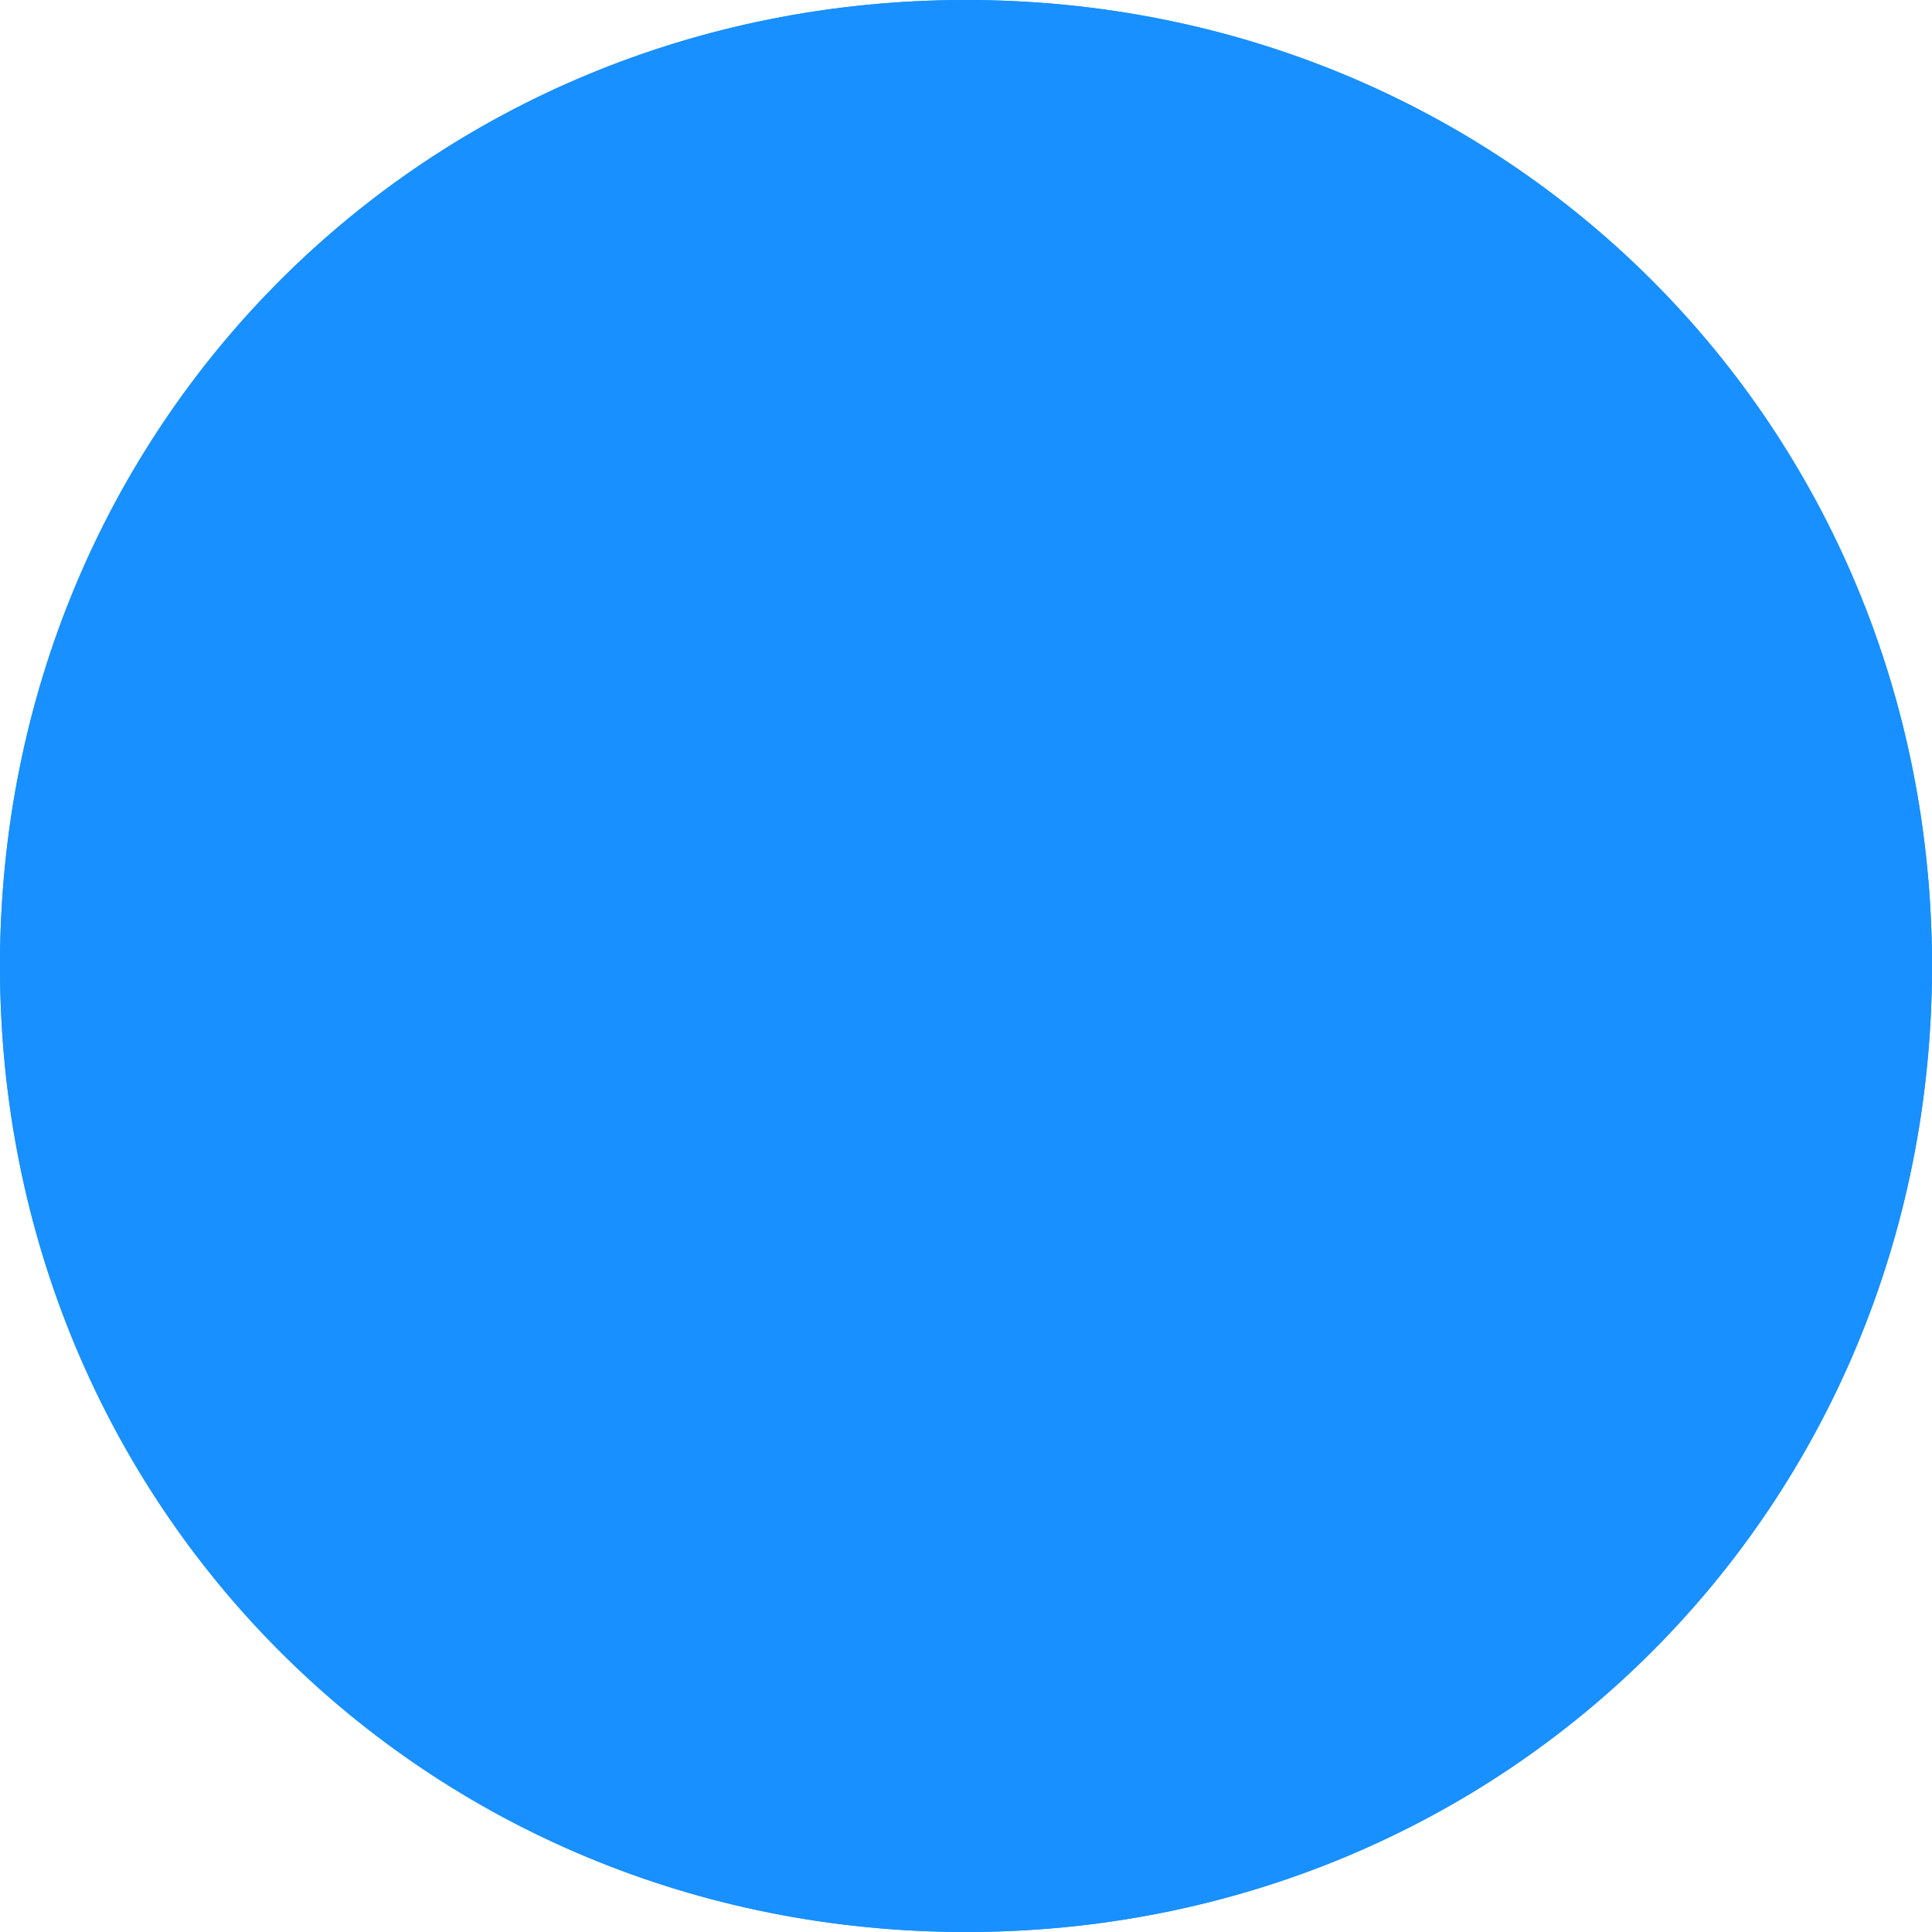
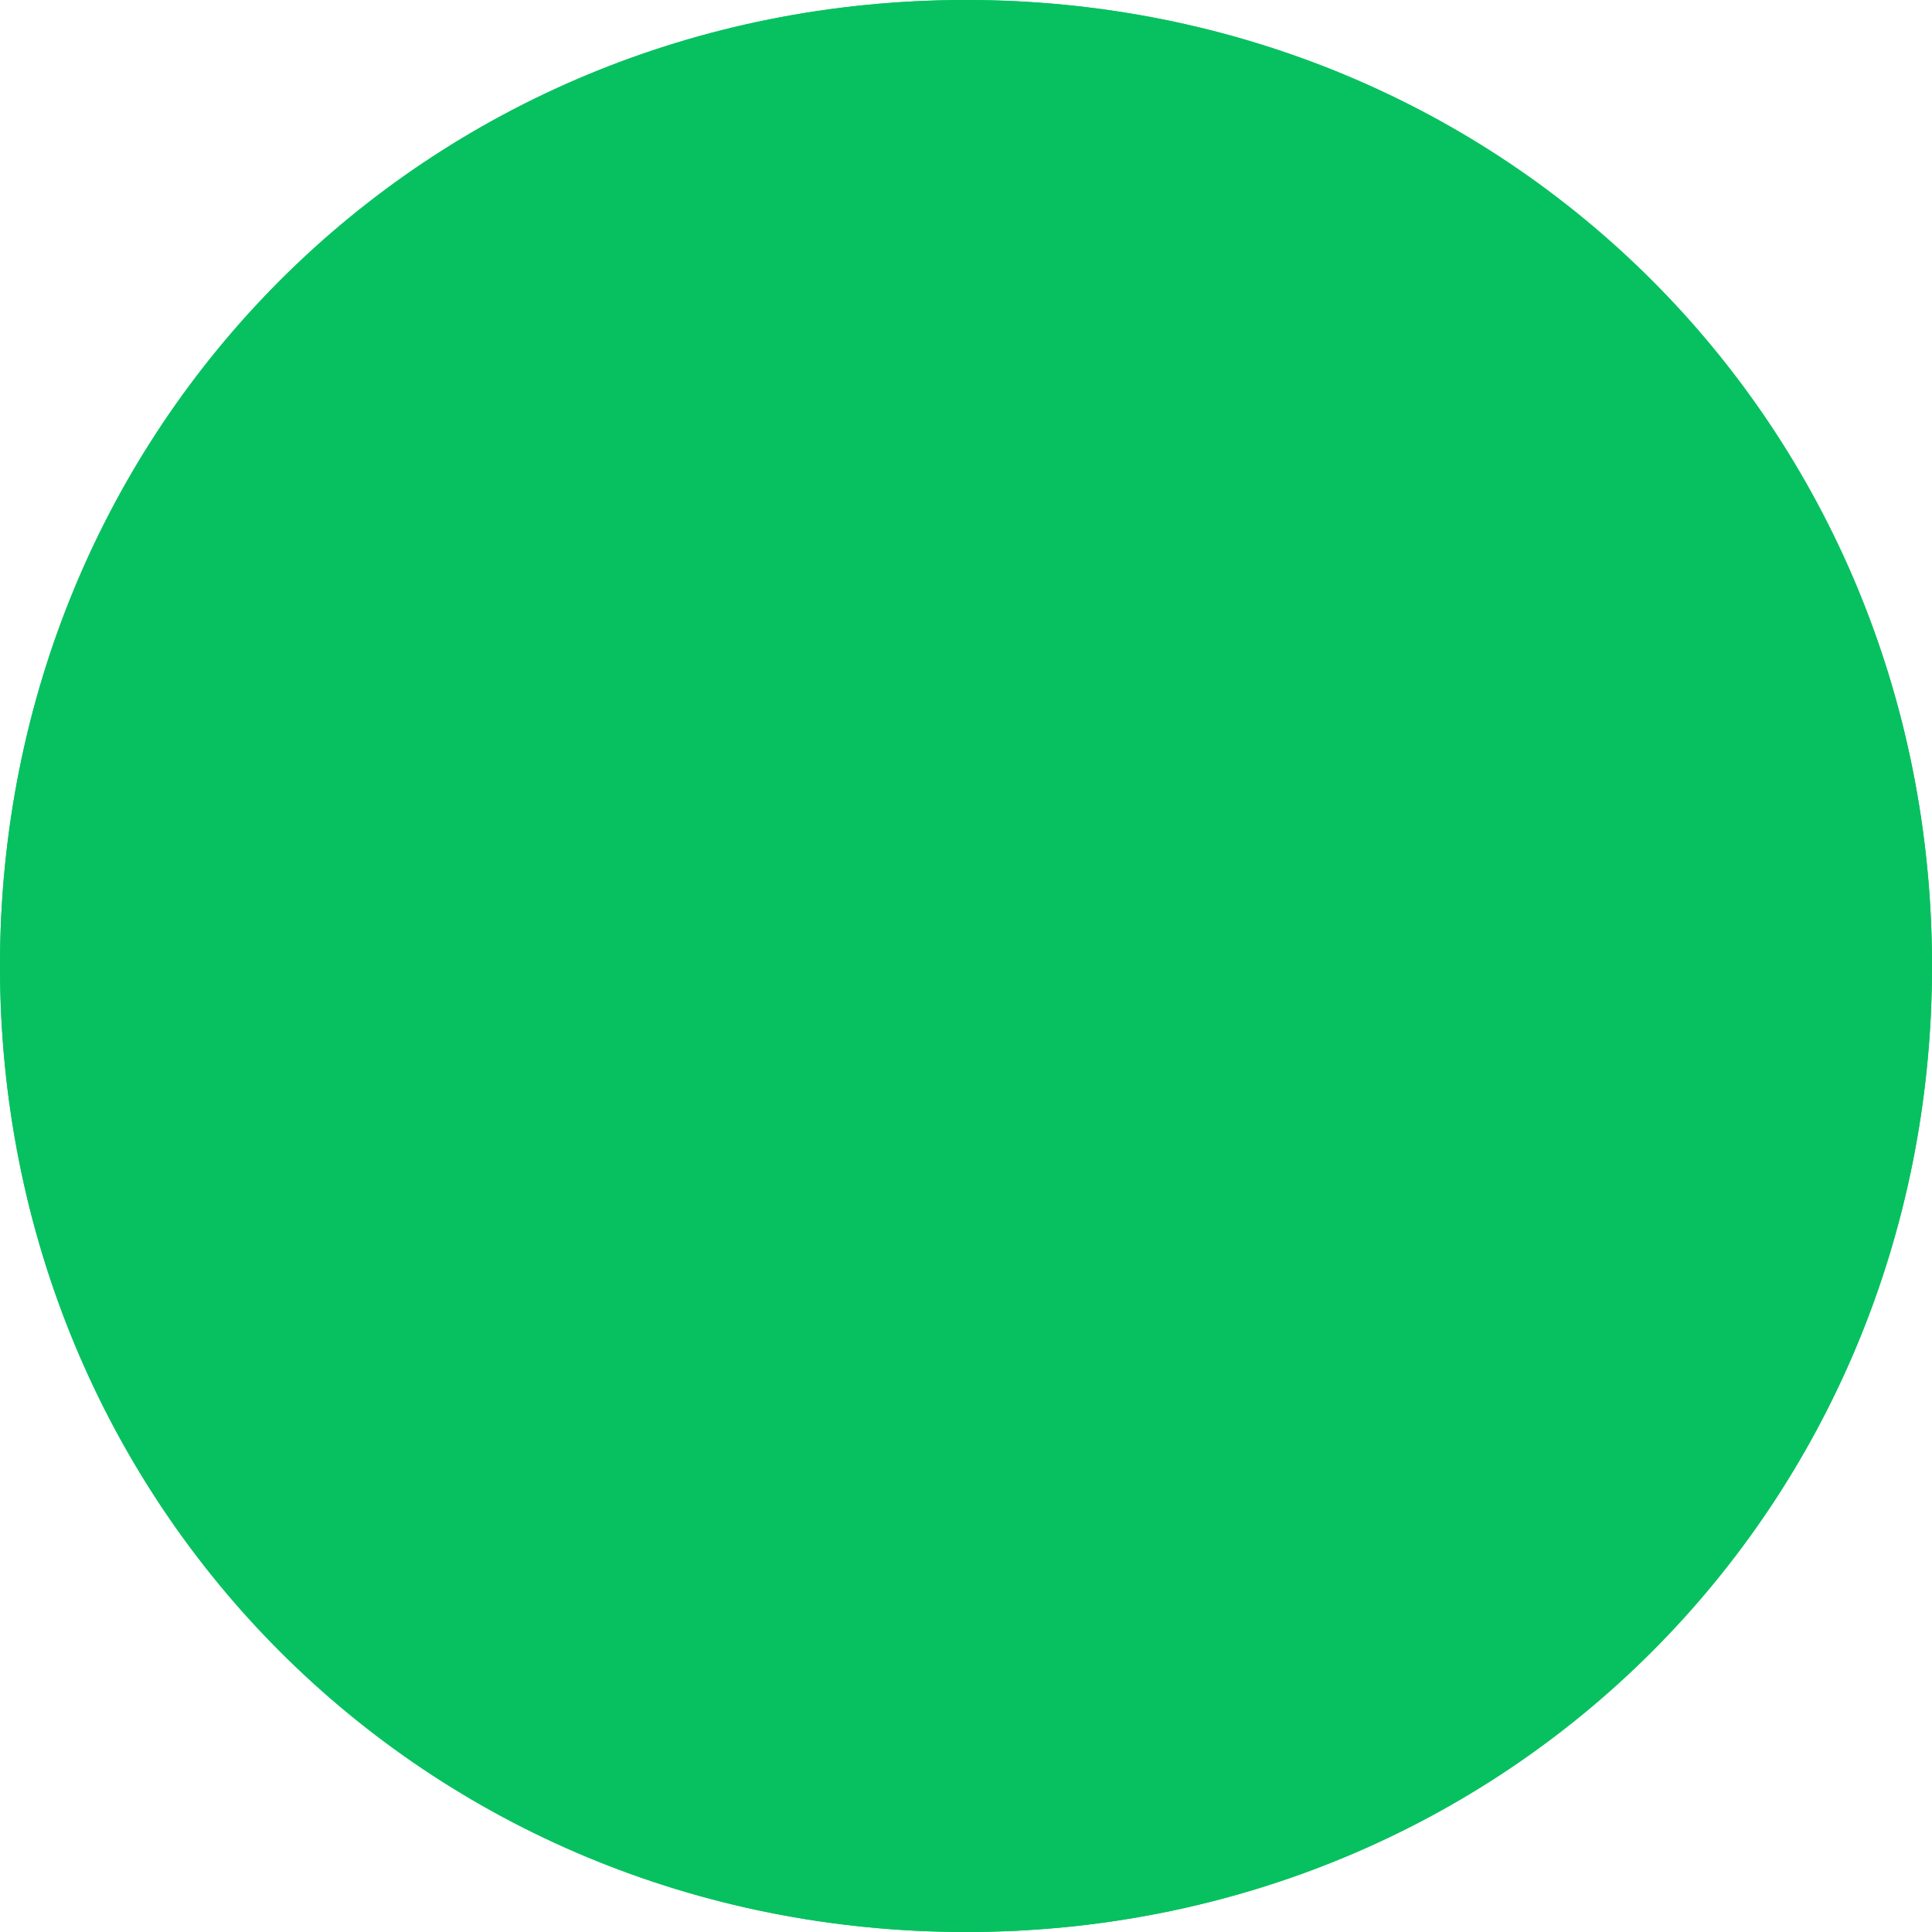
- <svg xmlns="http://www.w3.org/2000/svg" version="1.1" width="10px" height="10px">
-   <g transform="matrix(1 0 0 1 -1 -1 )">
-     <path d="M 6 1  C 8.8 1  11 3.2  11 6  C 11 8.8  8.8 11  6 11  C 3.2 11  1 8.8  1 6  C 1 3.2  3.2 1  6 1  Z " fill-rule="nonzero" fill="#1890ff" stroke="none" />
-     <path d="M 6 1.5  C 8.52 1.5  10.5 3.48  10.5 6  C 10.5 8.52  8.52 10.5  6 10.5  C 3.48 10.5  1.5 8.52  1.5 6  C 1.5 3.48  3.48 1.5  6 1.5  Z " stroke-width="1" stroke="#1890ff" fill="none" />
+ <svg xmlns="http://www.w3.org/2000/svg" version="1.1" width="6px" height="6px">
+   <g transform="matrix(1 0 0 1 -4 -3 )">
+     <path d="M 7 3  C 8.68 3  10 4.32  10 6  C 10 7.68  8.68 9  7 9  C 5.32 9  4 7.68  4 6  C 4 4.32  5.32 3  7 3  Z " fill-rule="nonzero" fill="#07c160" stroke="none" />
+     <path d="M 7 3.5  C 8.4 3.5  9.5 4.6  9.5 6  C 9.5 7.4  8.4 8.5  7 8.5  C 5.6 8.5  4.5 7.4  4.5 6  C 4.5 4.6  5.6 3.5  7 3.5  Z " stroke-width="1" stroke="#07c160" fill="none" />
  </g>
</svg>
